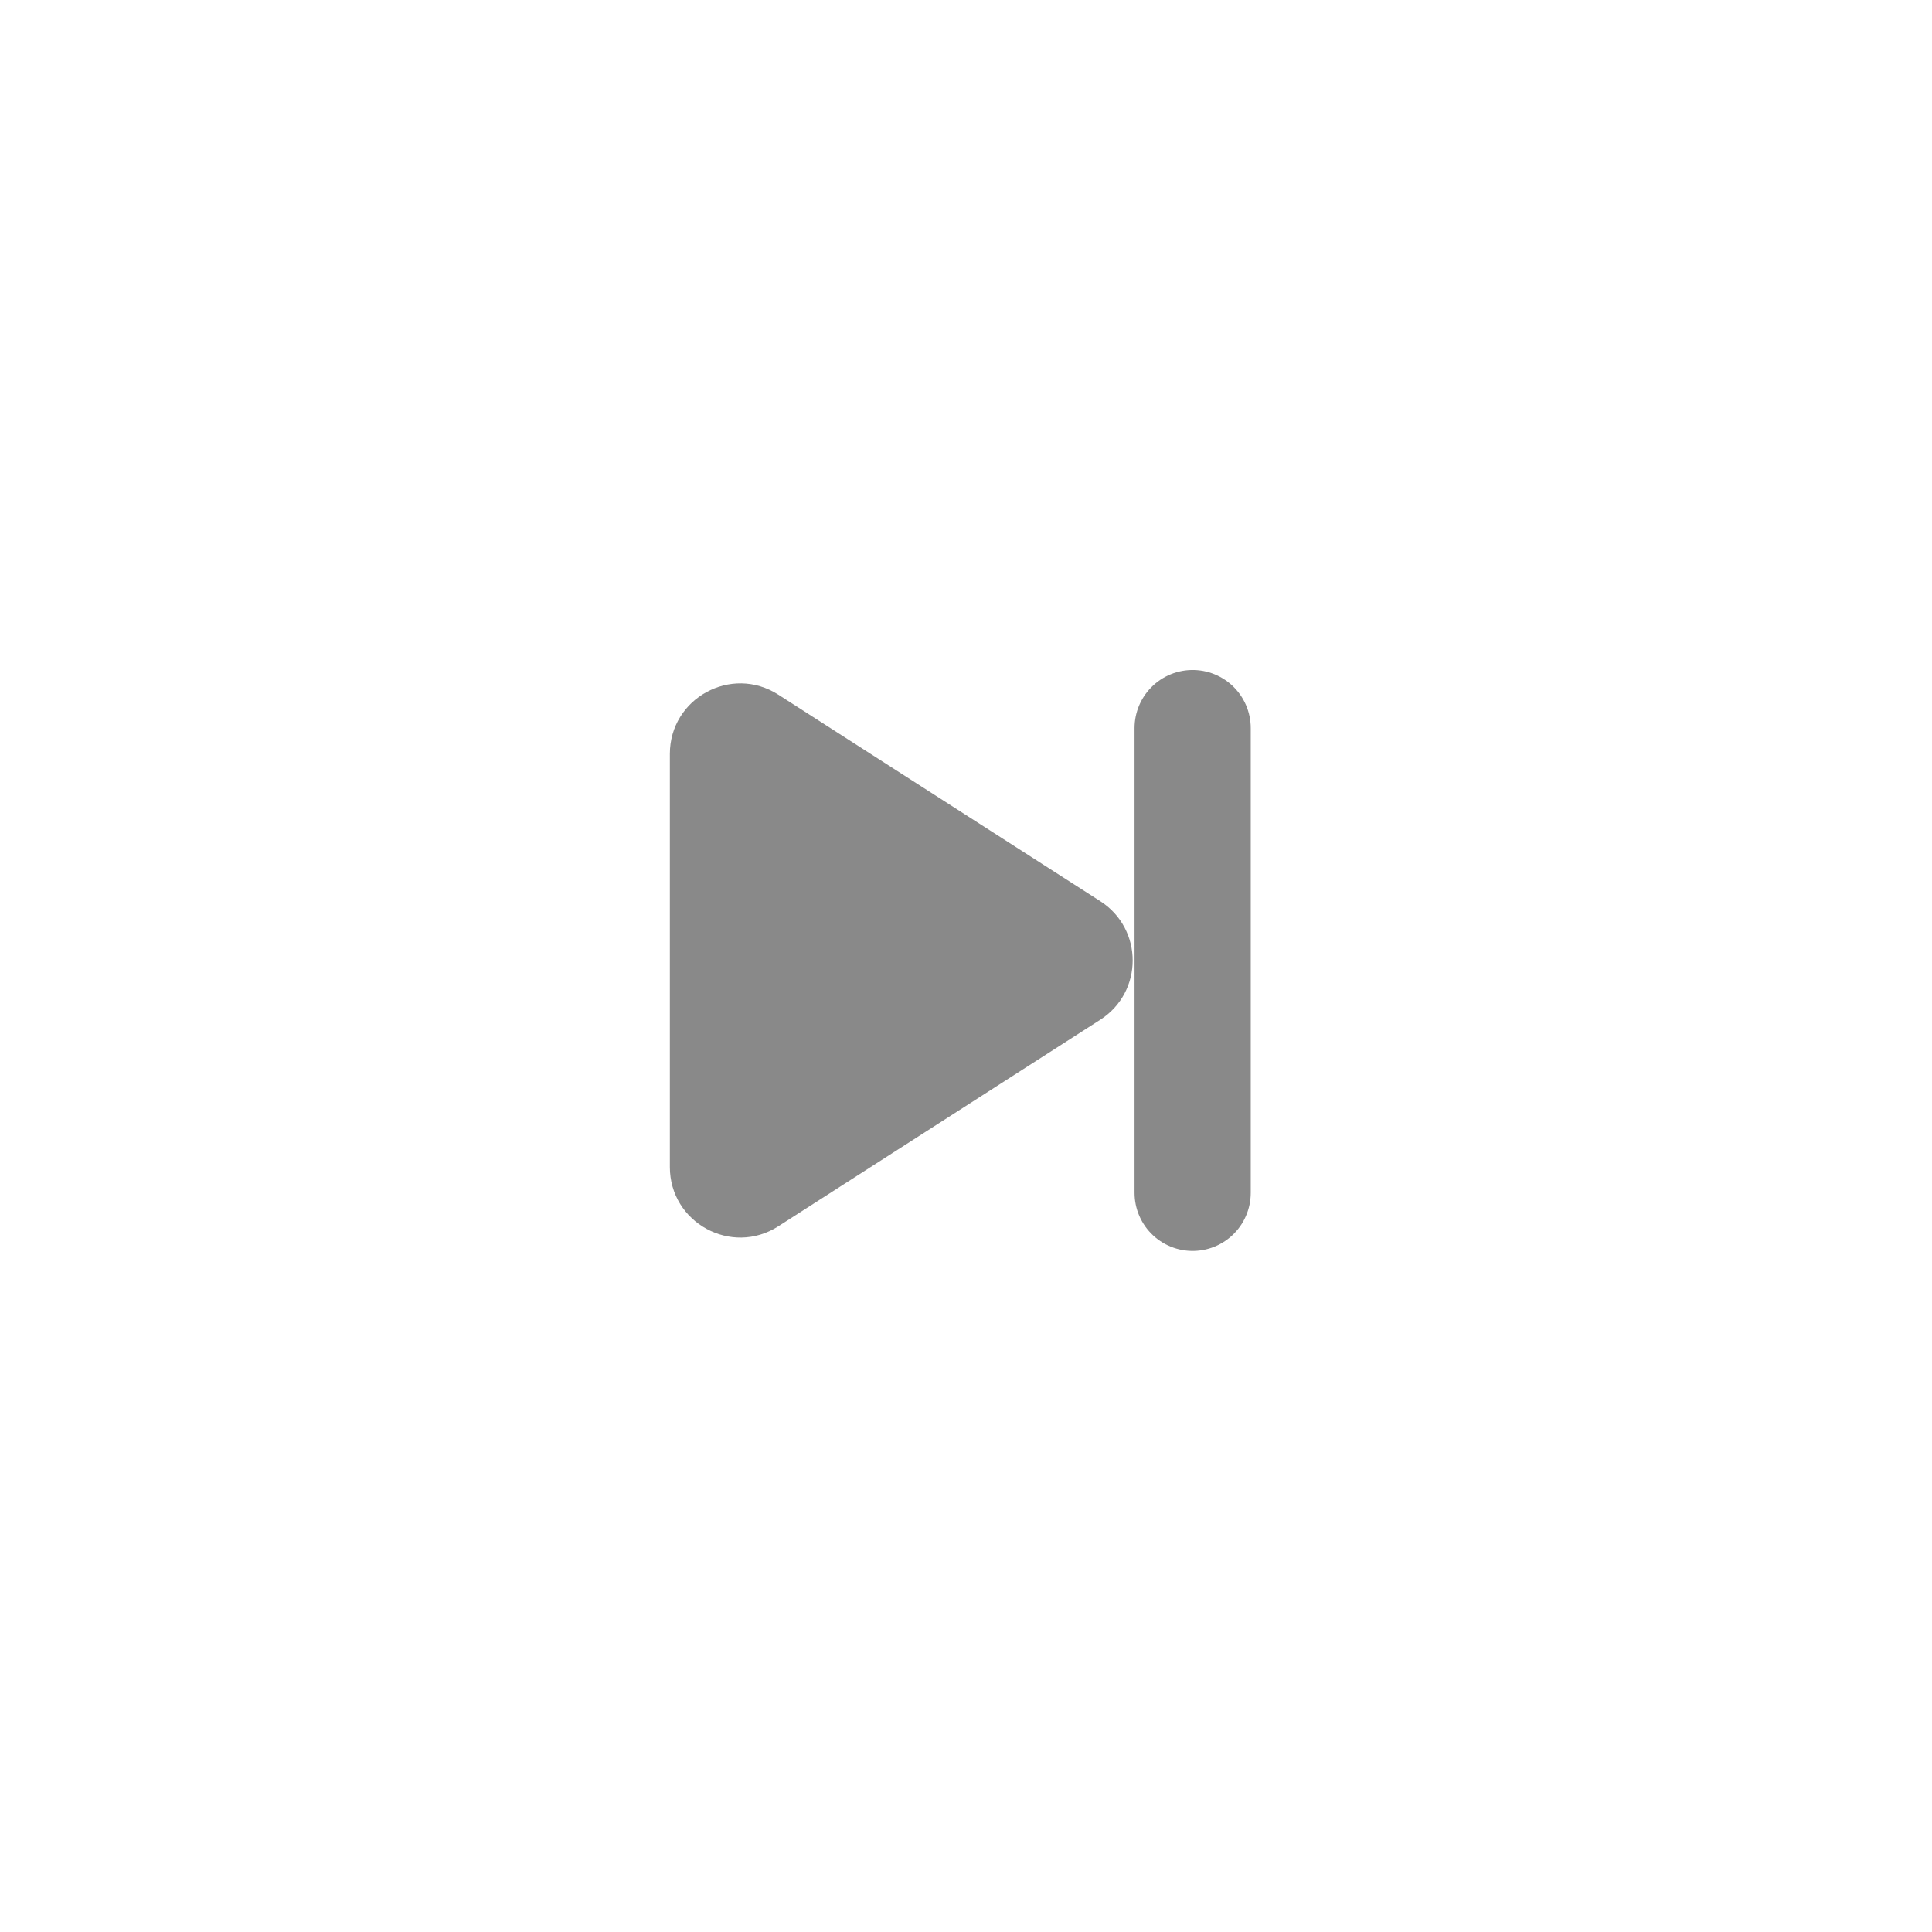
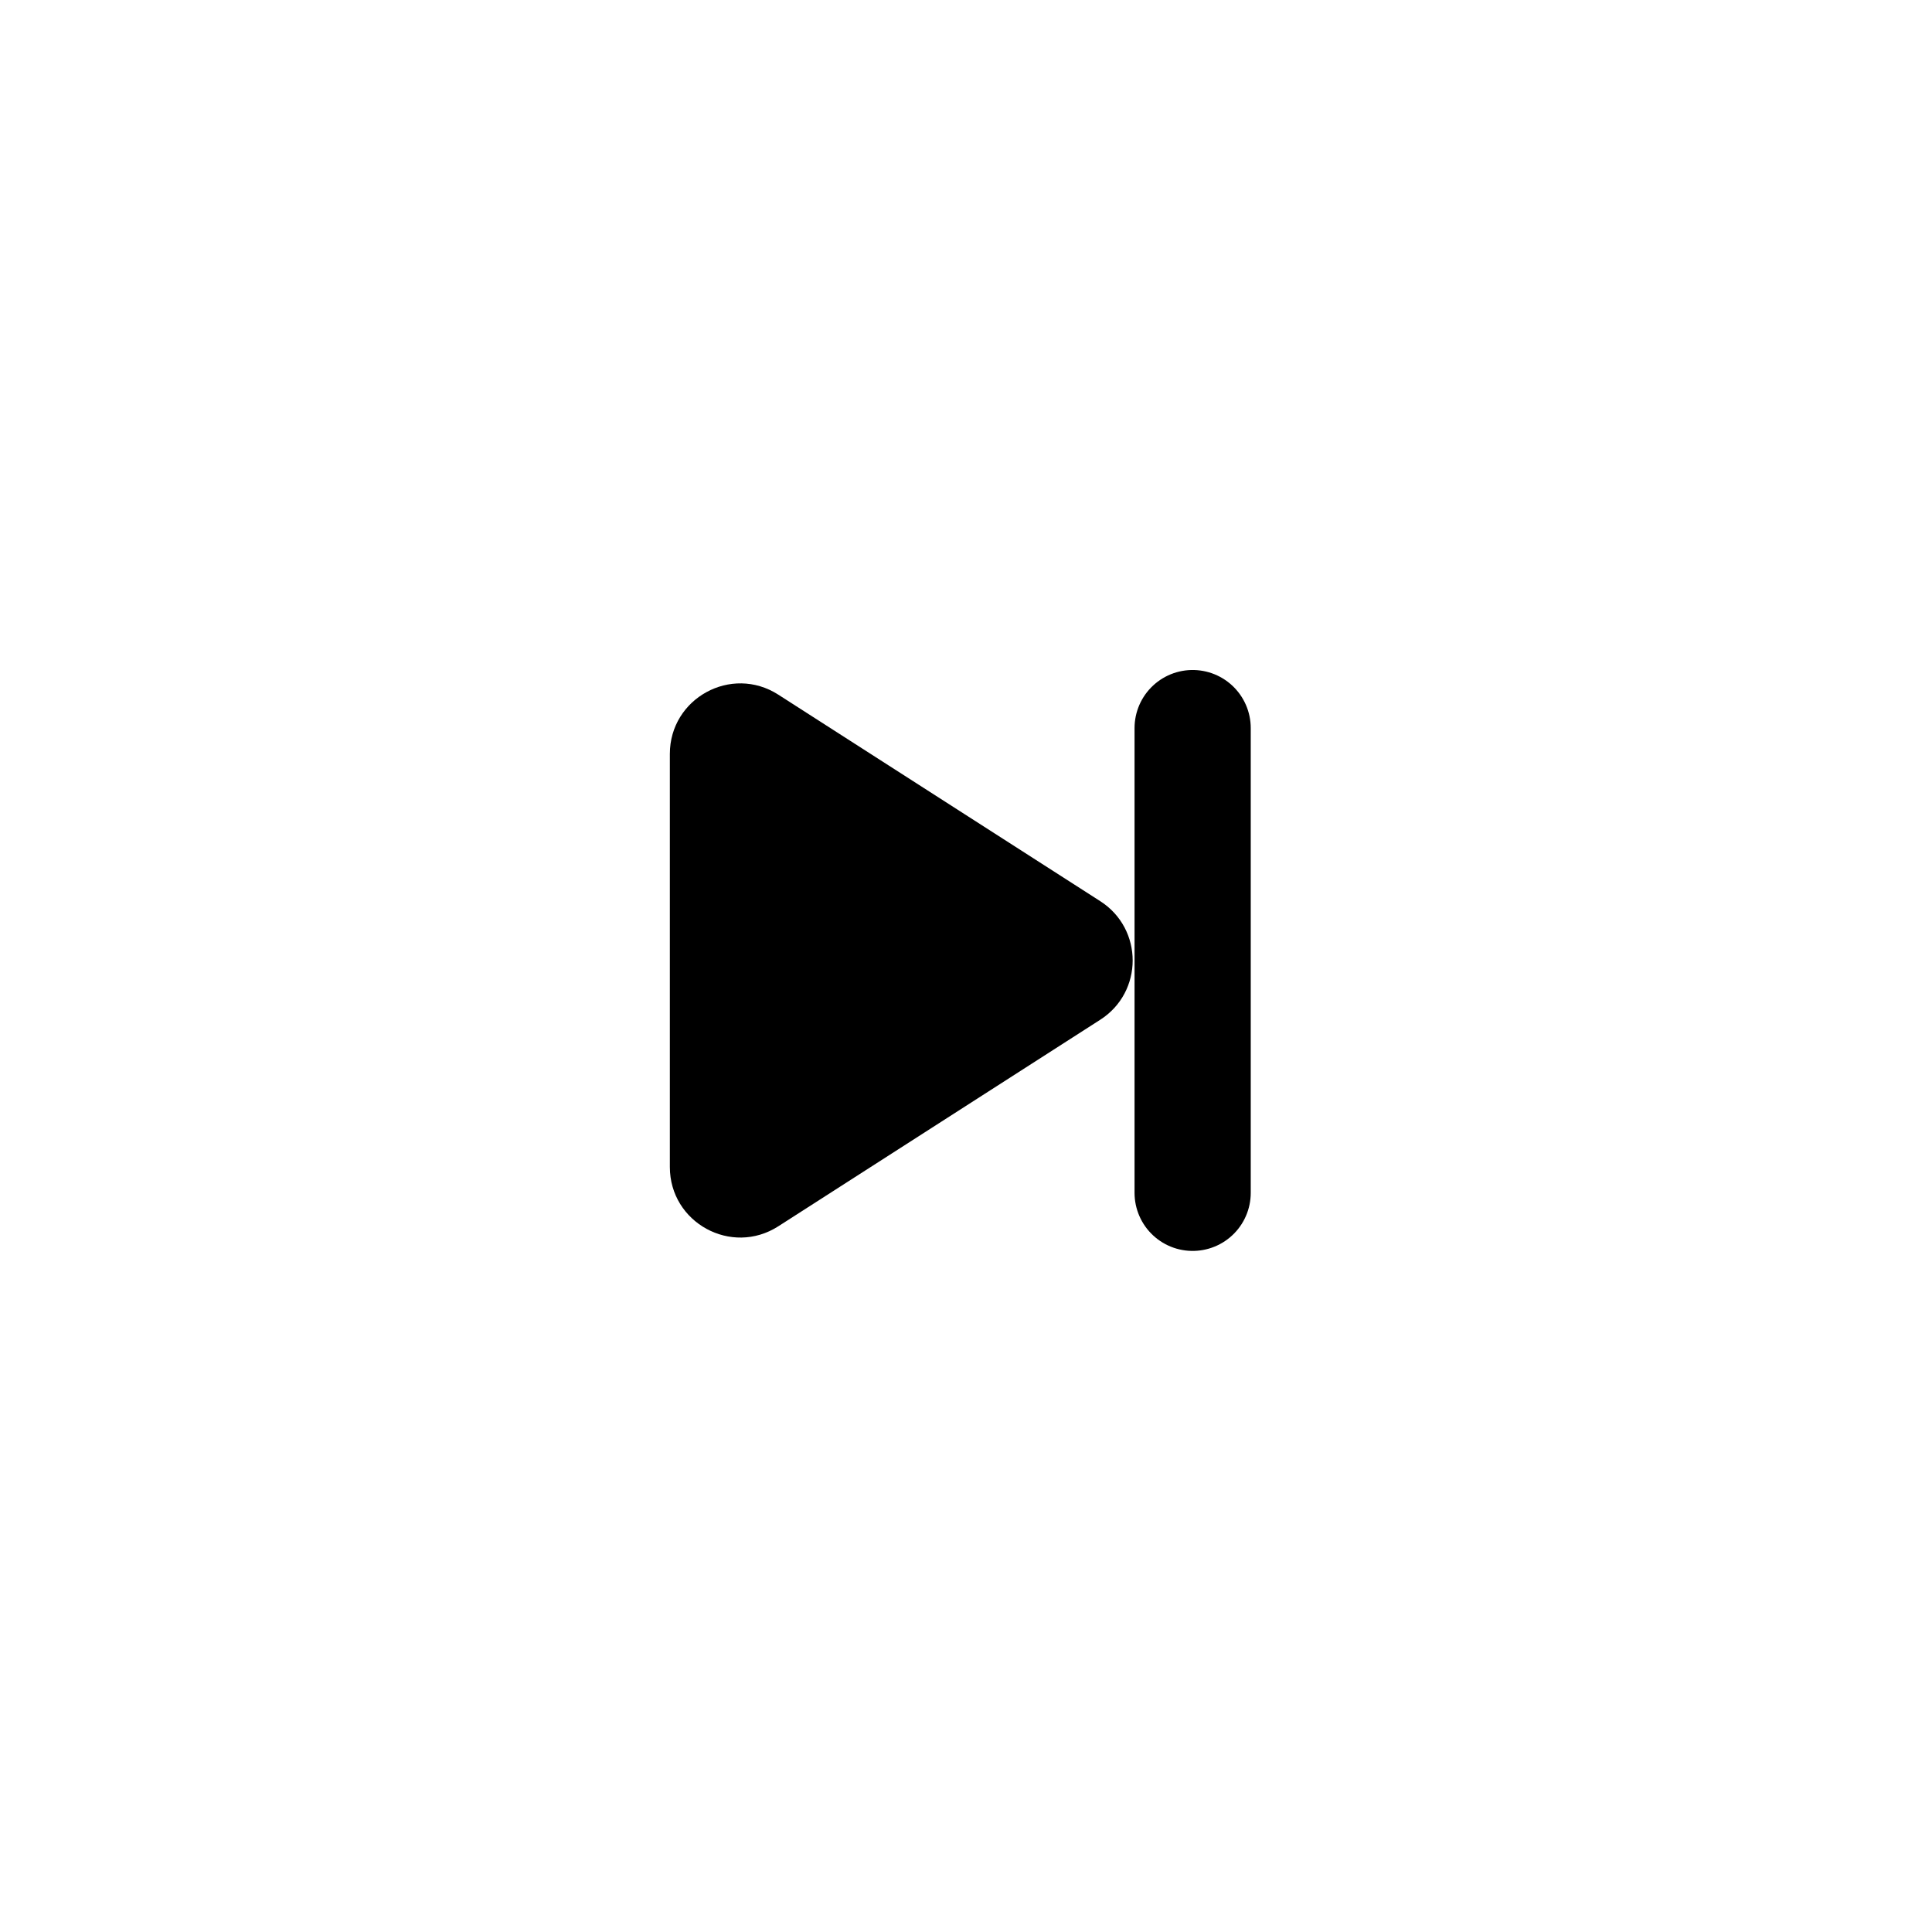
<svg xmlns="http://www.w3.org/2000/svg" width="42" height="42" viewBox="0 0 42 42" fill="none">
-   <path d="M25.927 15.828V25.931" stroke="#898989" stroke-width="2.526" stroke-linecap="round" />
-   <path d="M23.919 19.591C24.858 20.194 24.858 21.566 23.919 22.168L16.919 26.659C15.9 27.312 14.562 26.581 14.562 25.37L14.562 16.389C14.562 15.179 15.9 14.447 16.919 15.101L23.919 19.591Z" fill="#898989" />
+   <path d="M25.927 15.828V25.931" stroke="currentColor" stroke-width="2.526" stroke-linecap="round" />
+   <path d="M23.919 19.591C24.858 20.194 24.858 21.566 23.919 22.168L16.919 26.659C15.9 27.312 14.562 26.581 14.562 25.37L14.562 16.389C14.562 15.179 15.9 14.447 16.919 15.101L23.919 19.591Z" fill="currentColor" />
</svg>
